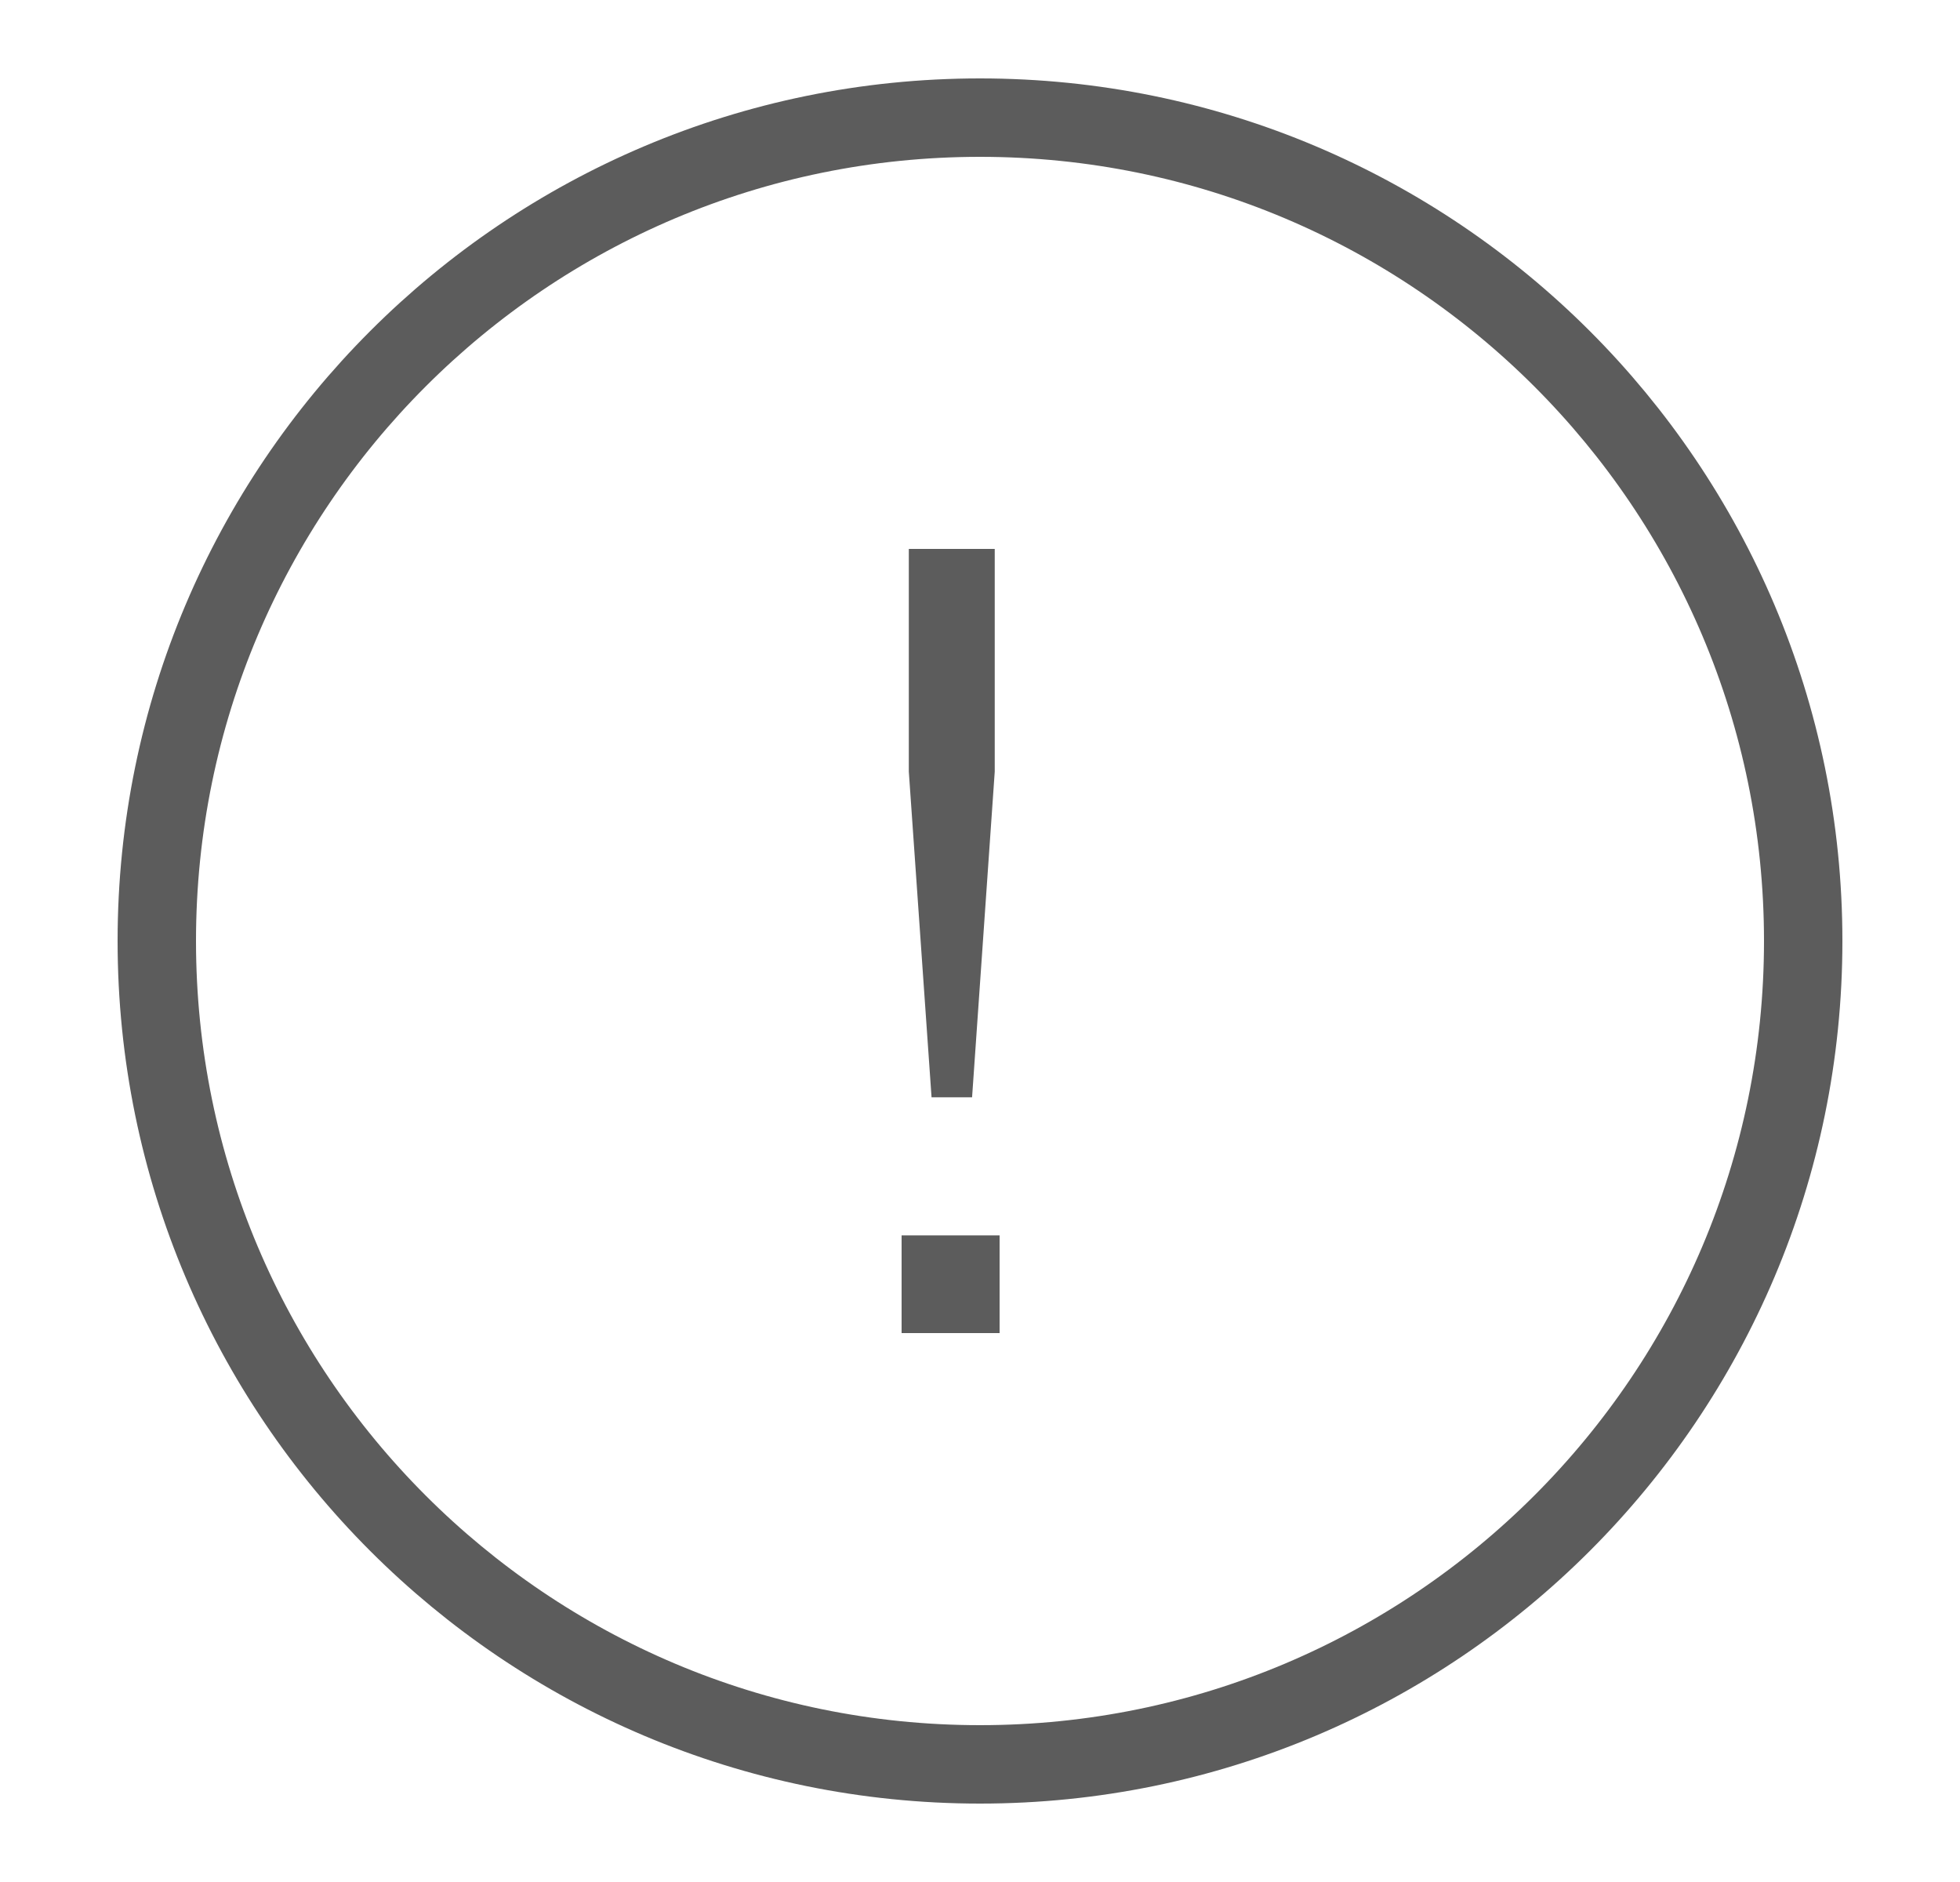
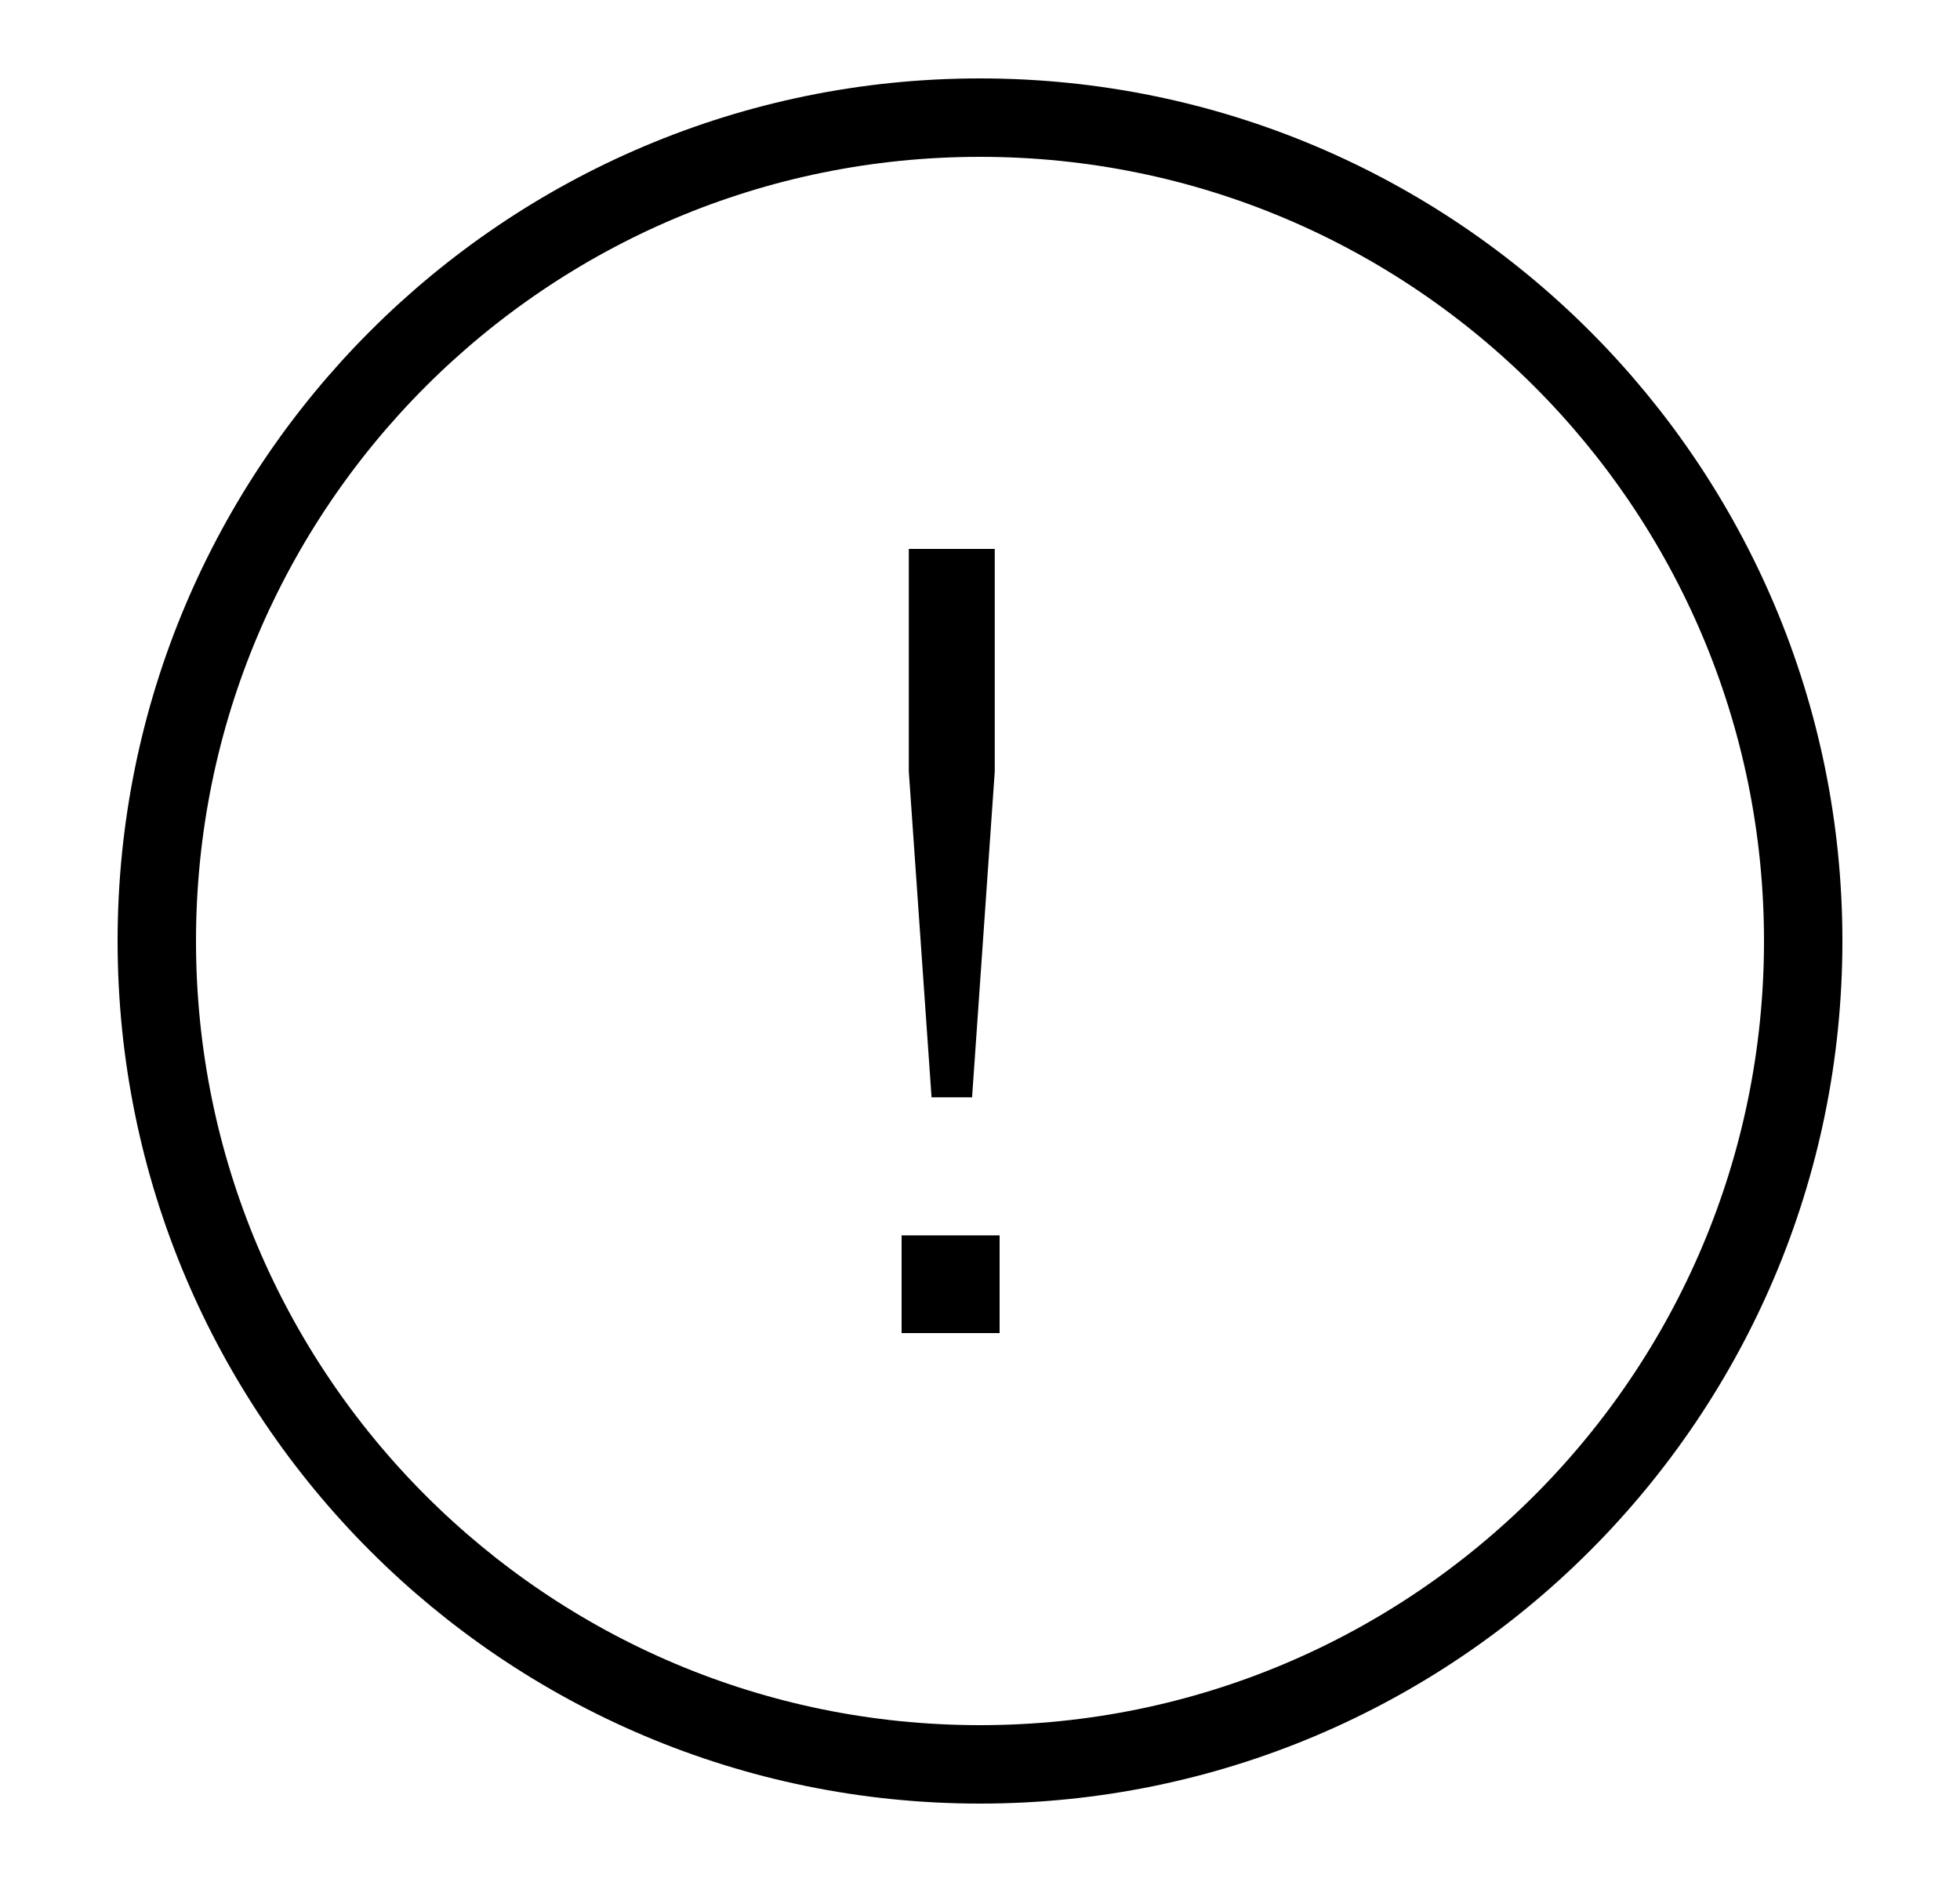
<svg xmlns="http://www.w3.org/2000/svg" width="25" height="24" viewBox="0 0 25 24" fill="none">
-   <circle cx="12.5" cy="12" r="10.5" stroke="#5C5C5C" />
-   <path d="M12.399 13.993H11.882L11.592 9.84V7H12.688V9.84L12.399 13.993ZM12.75 17H11.5V15.754H12.75V17Z" fill="#5C5C5C" />
+   <circle cx="12.5" cy="12" r="10.5" stroke="currentColor" />
+   <path d="M12.399 13.993H11.882L11.592 9.84V7H12.688V9.84L12.399 13.993ZM12.75 17H11.5V15.754H12.75V17Z" fill="currentColor" />
</svg>
